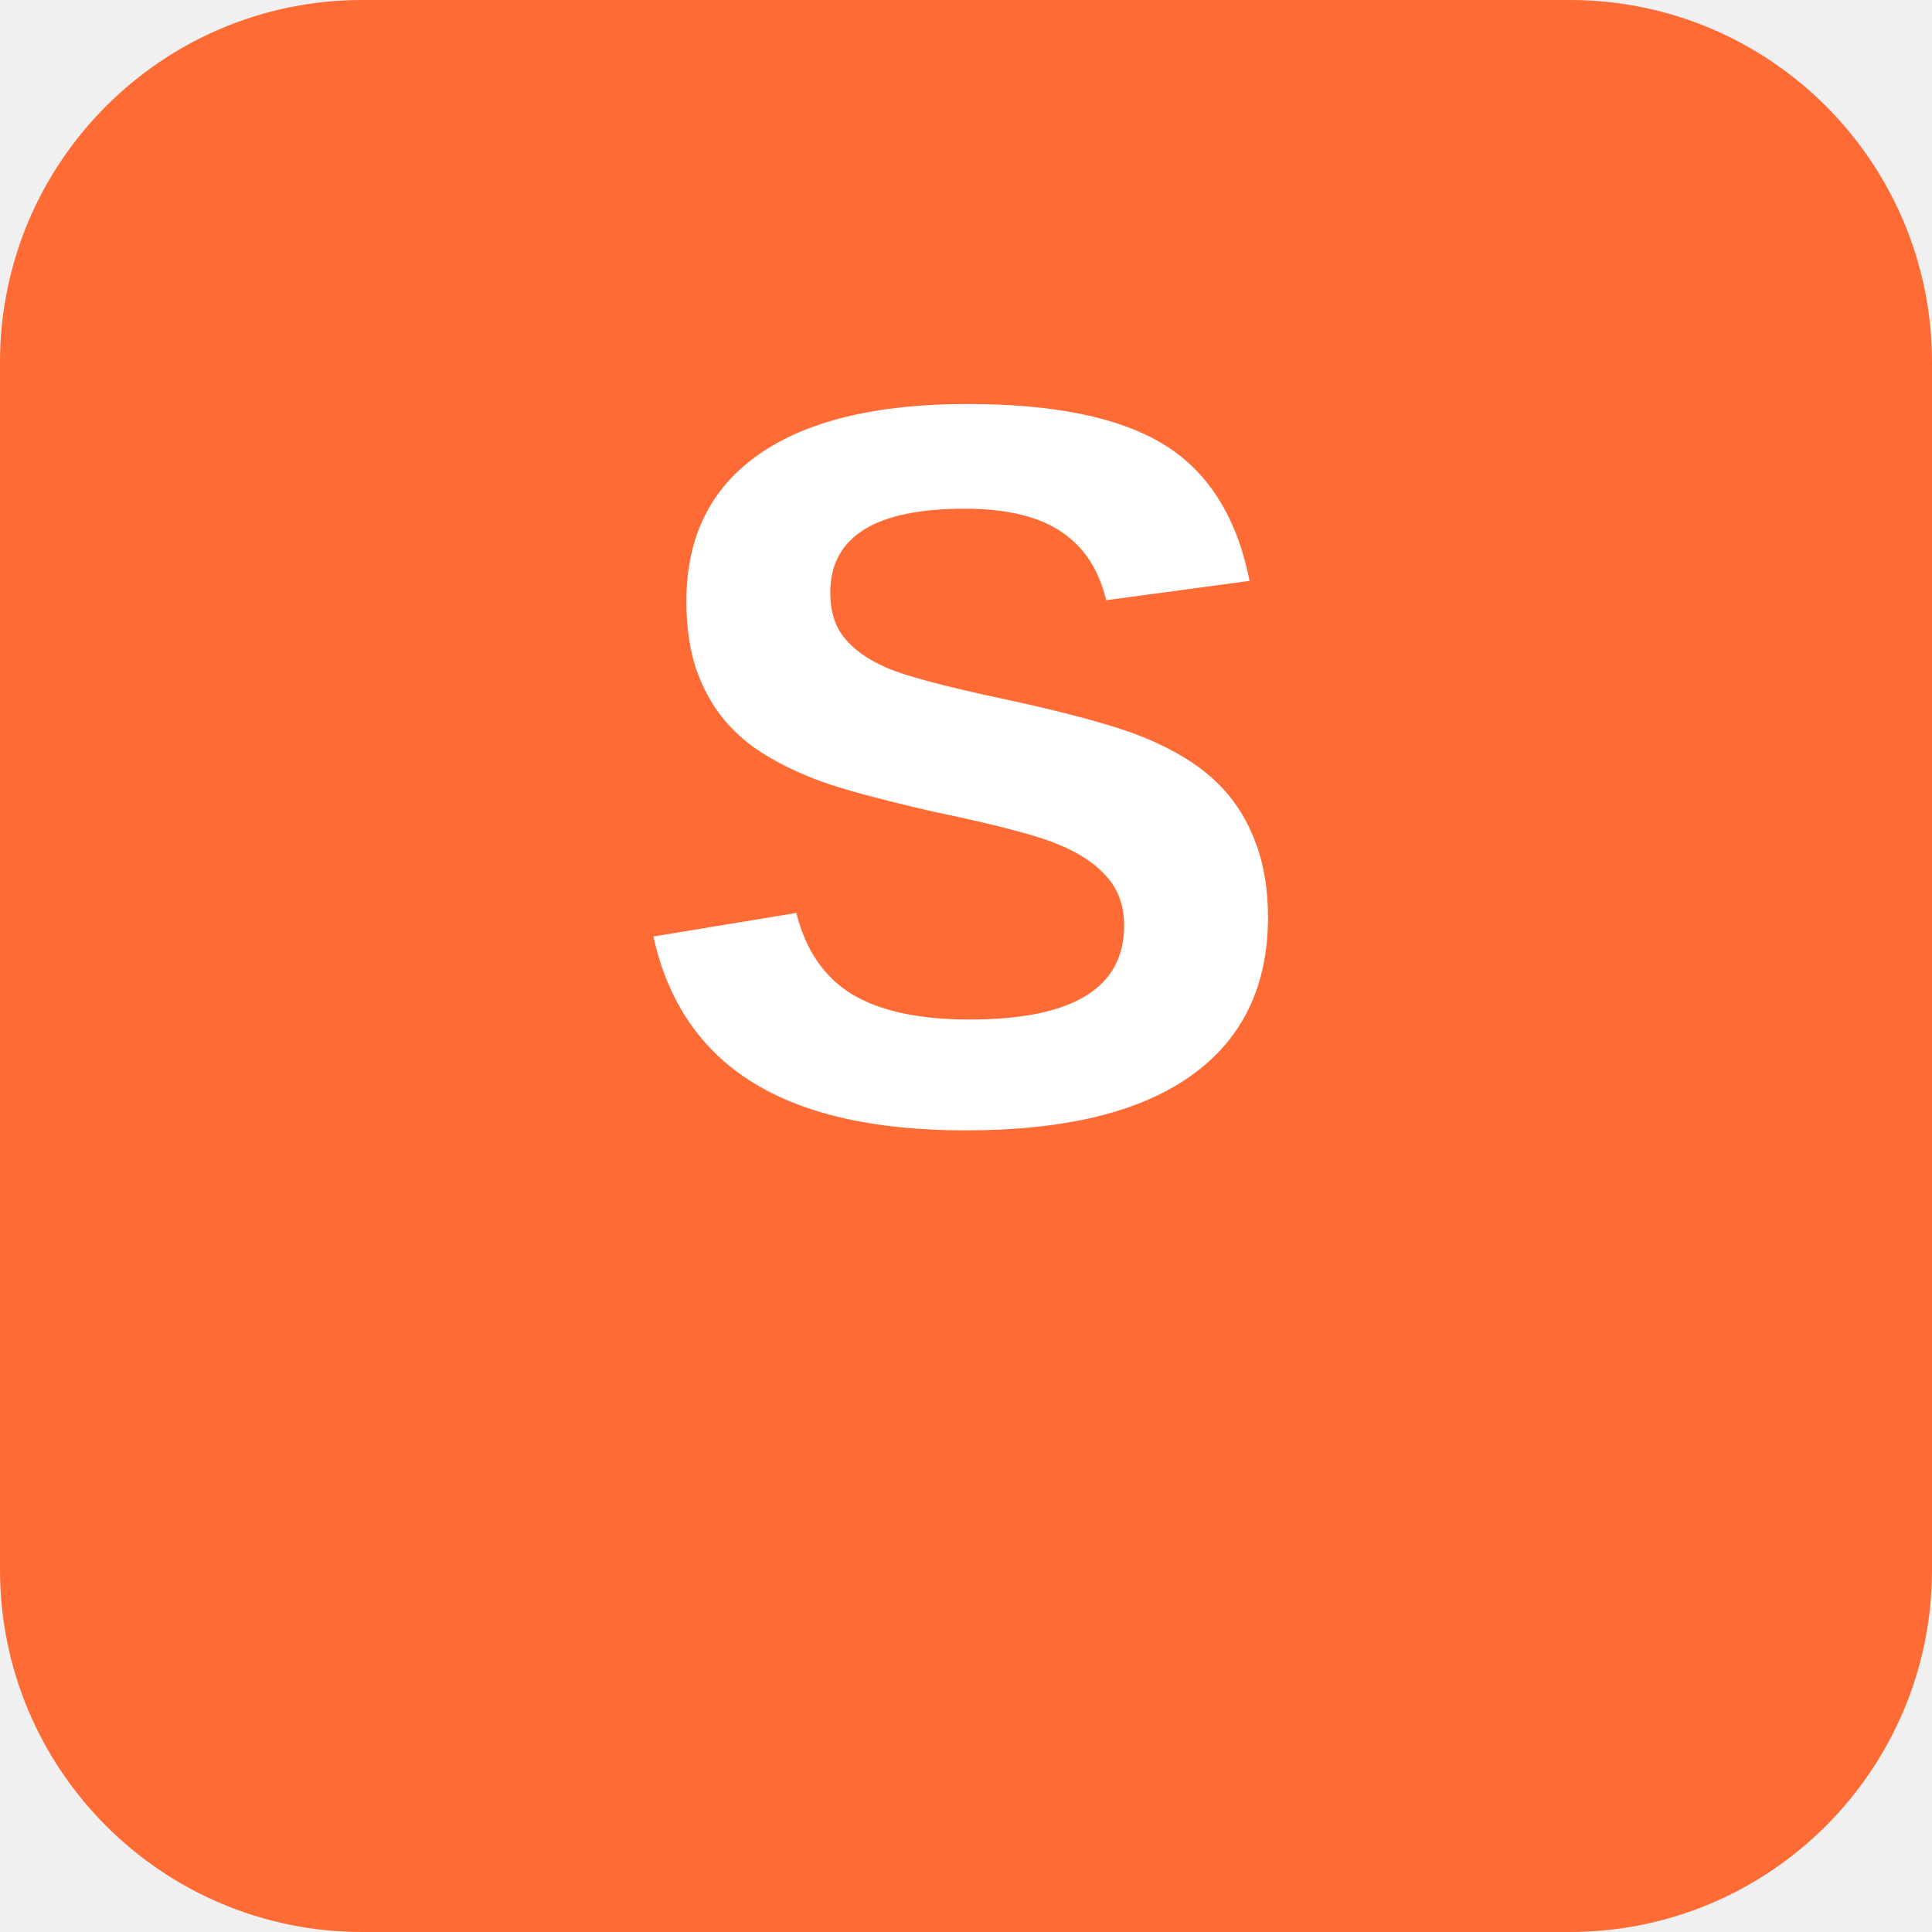
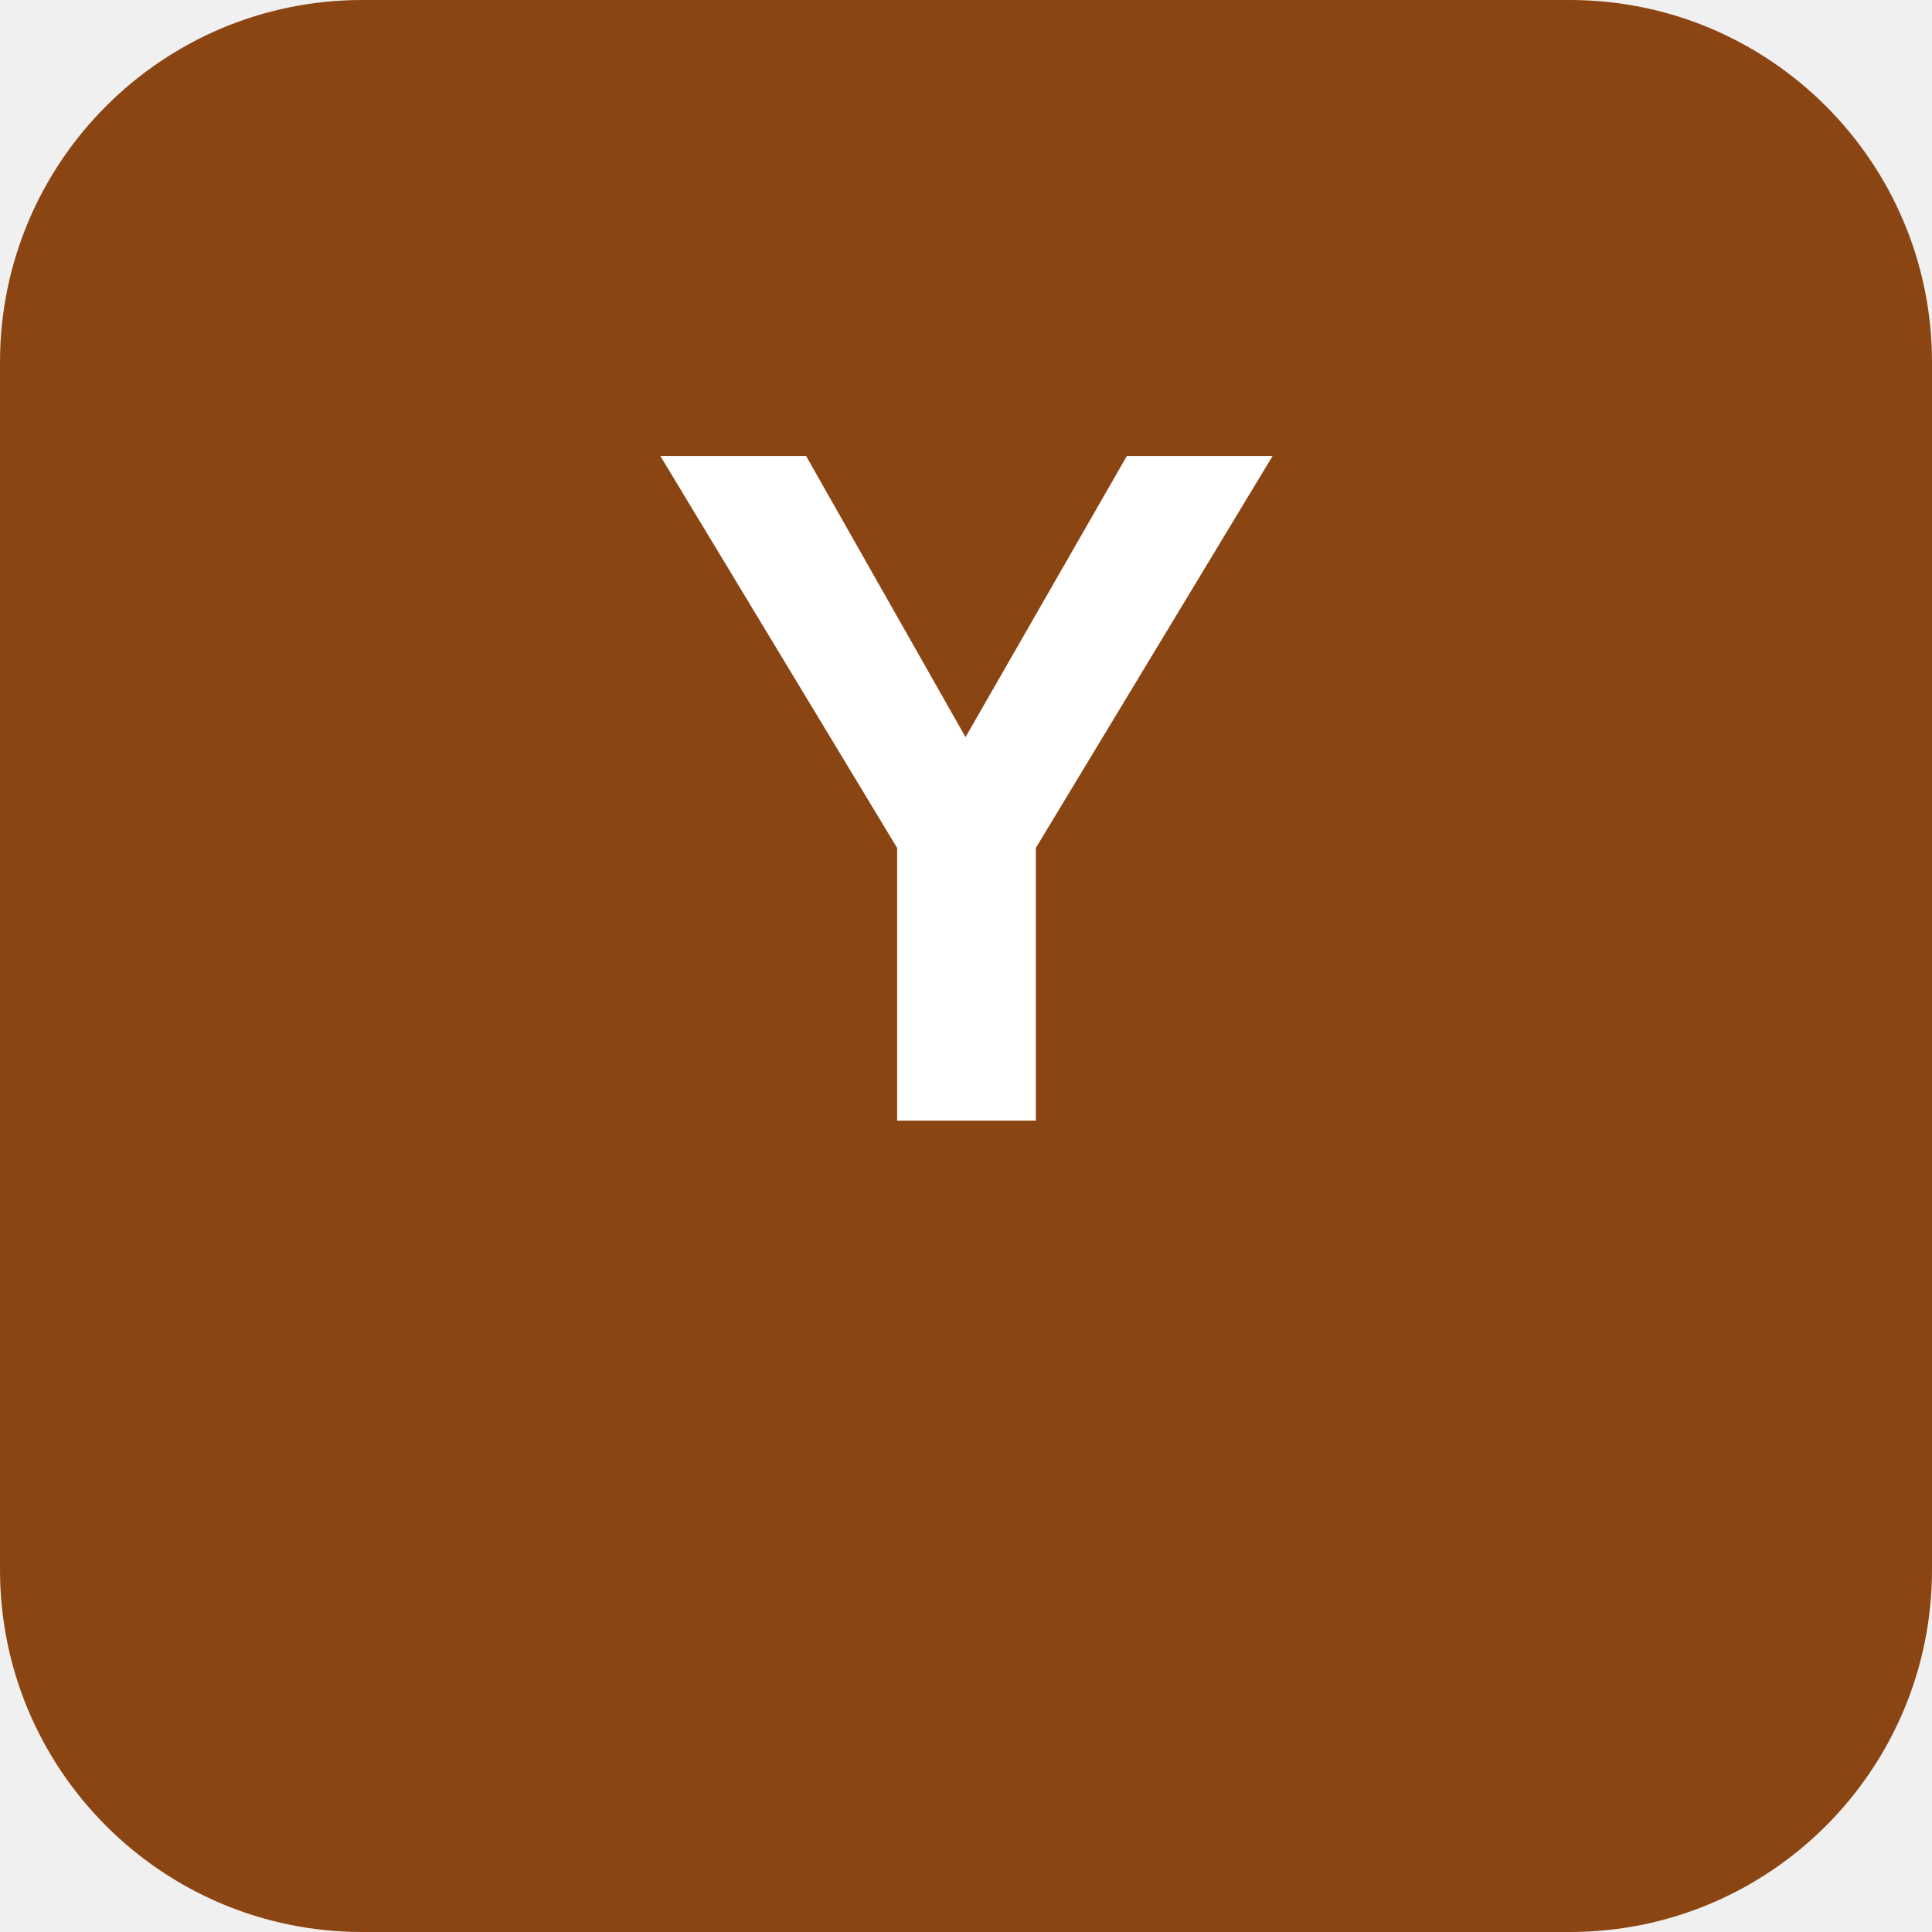
<svg xmlns="http://www.w3.org/2000/svg" width="64" height="64" viewBox="0 0 64 64">
-   <rect width="64" height="64" rx="12" fill="#FF6B35" />
-   <text x="50%" y="58%" font-family="Arial, sans-serif" font-size="34" fill="#fff" text-anchor="middle" font-weight="bold">S</text>
+   <rect width="64" height="64" rx="12" fill="#8B4513" />
+   <text x="50%" y="58%" font-family="Arial, sans-serif" font-size="32" fill="#fff" text-anchor="middle" font-weight="bold">Y</text>
</svg>
